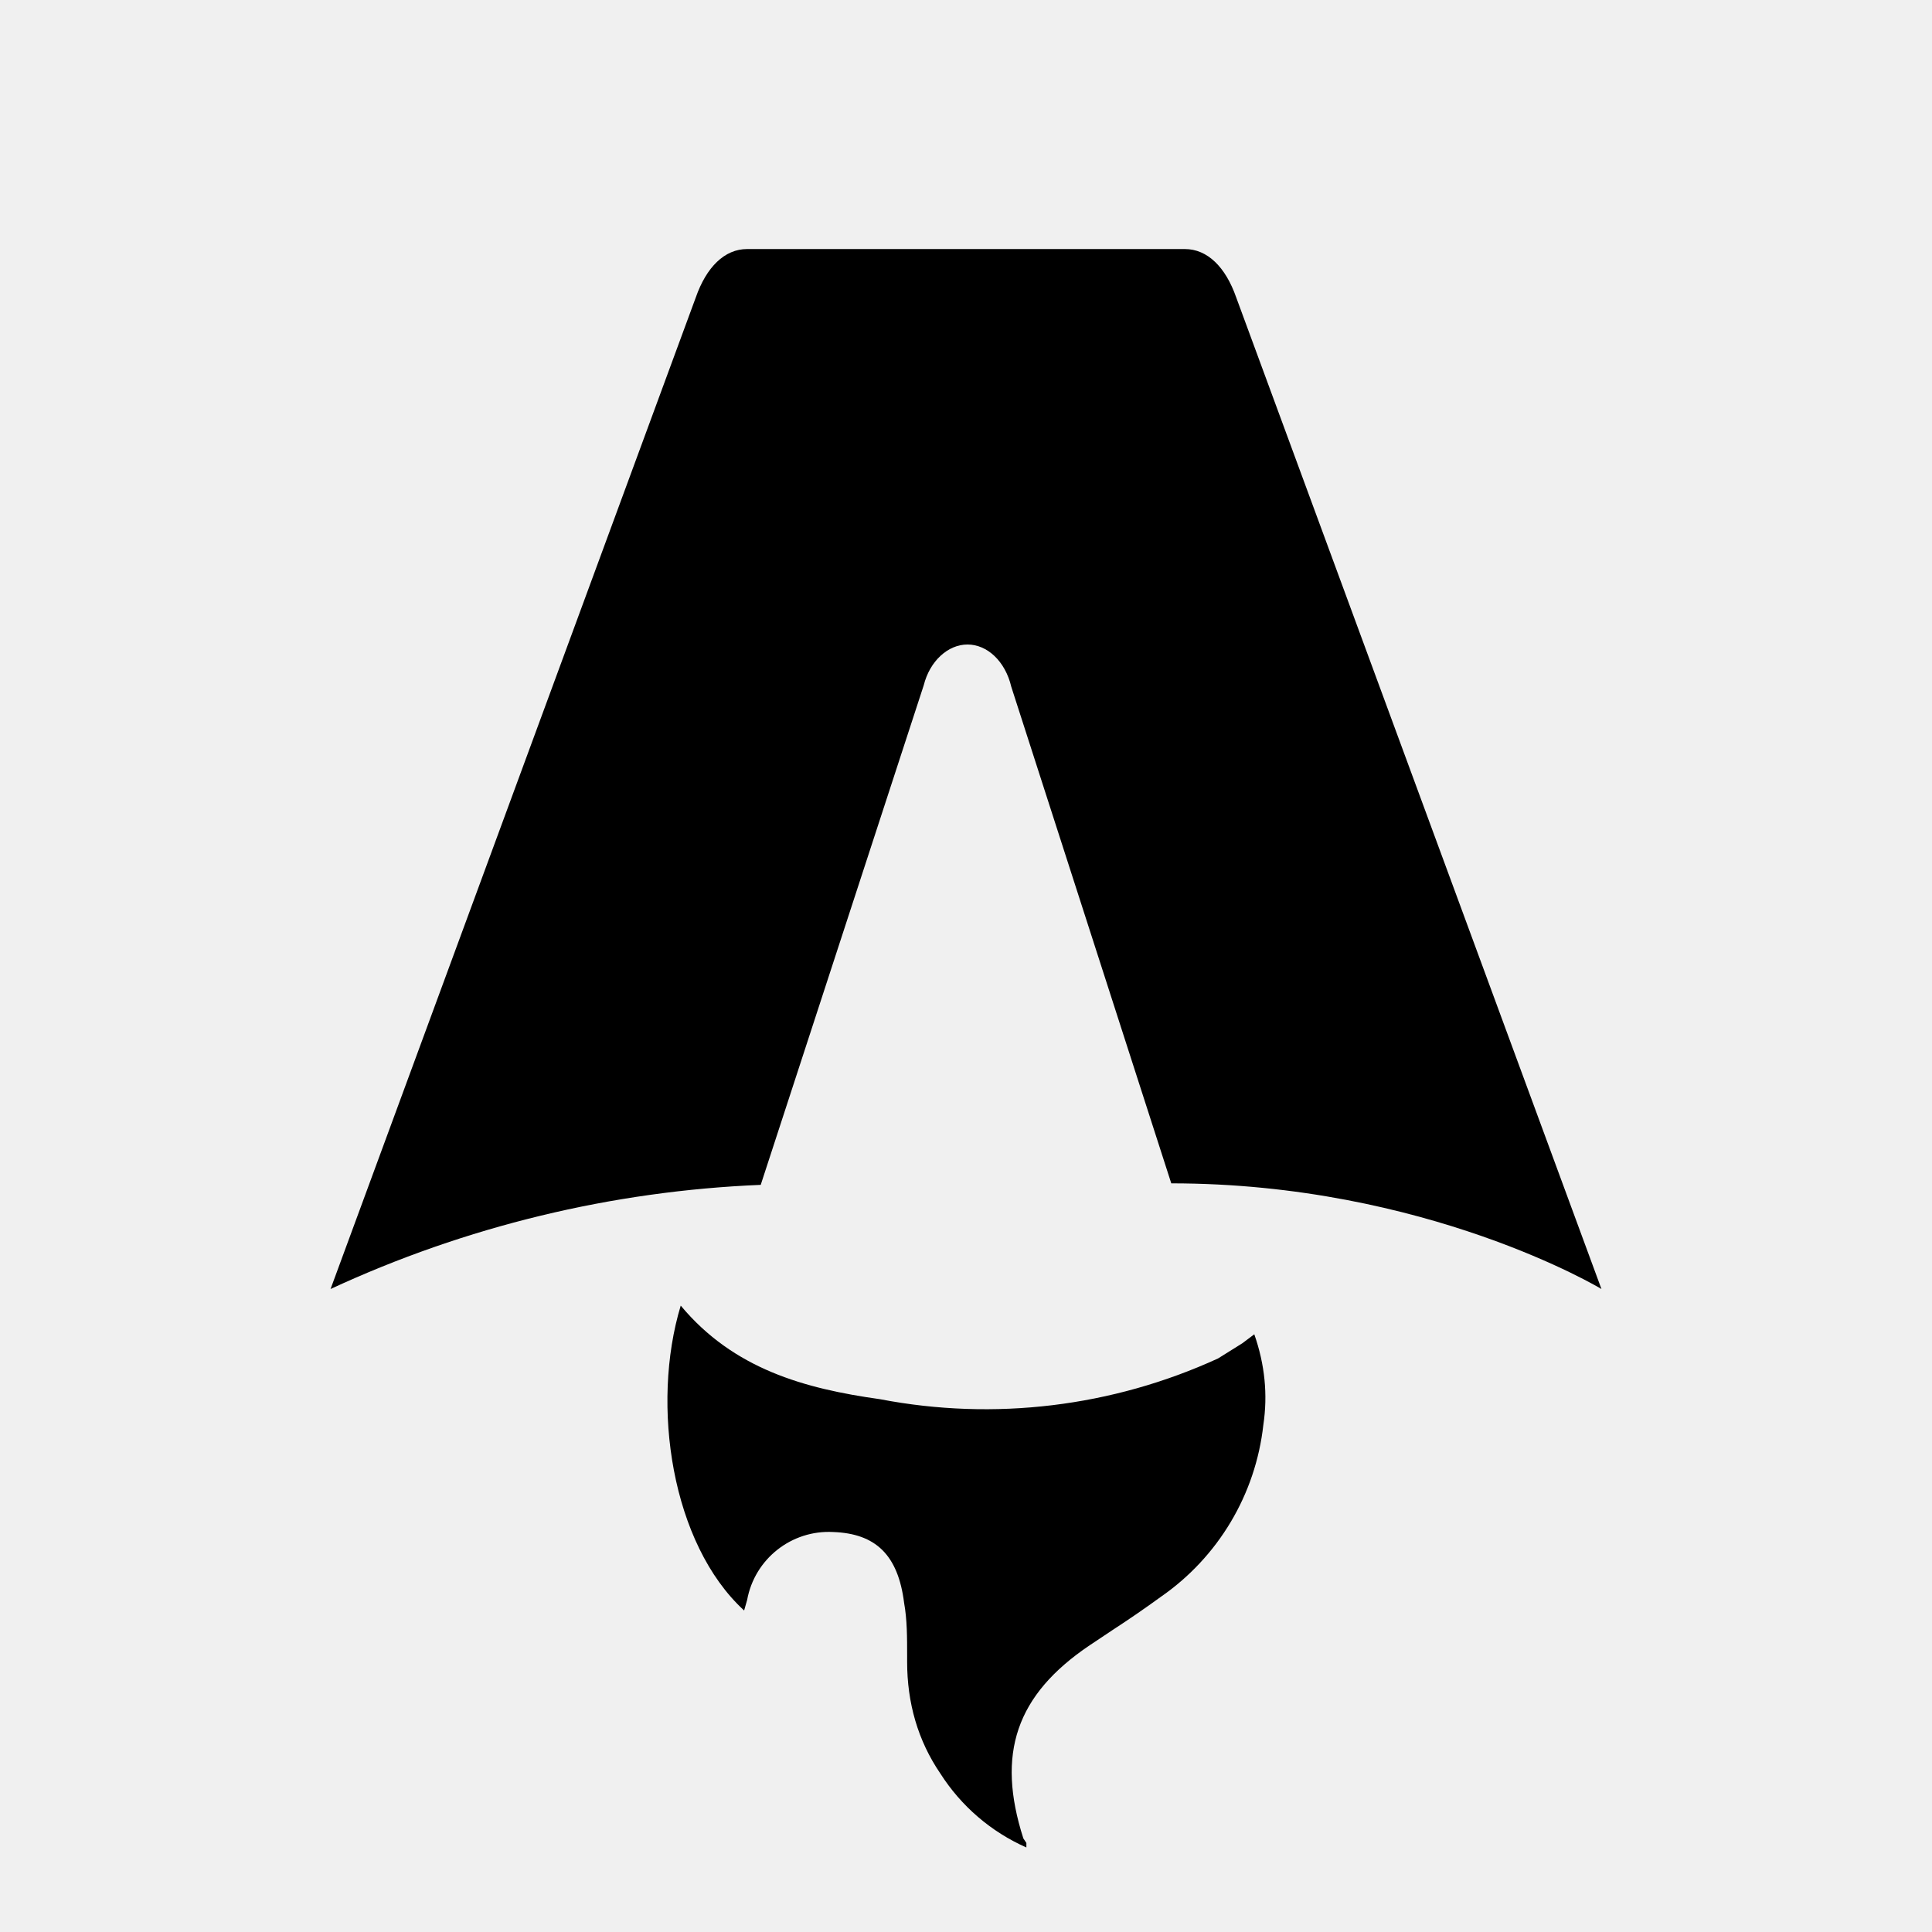
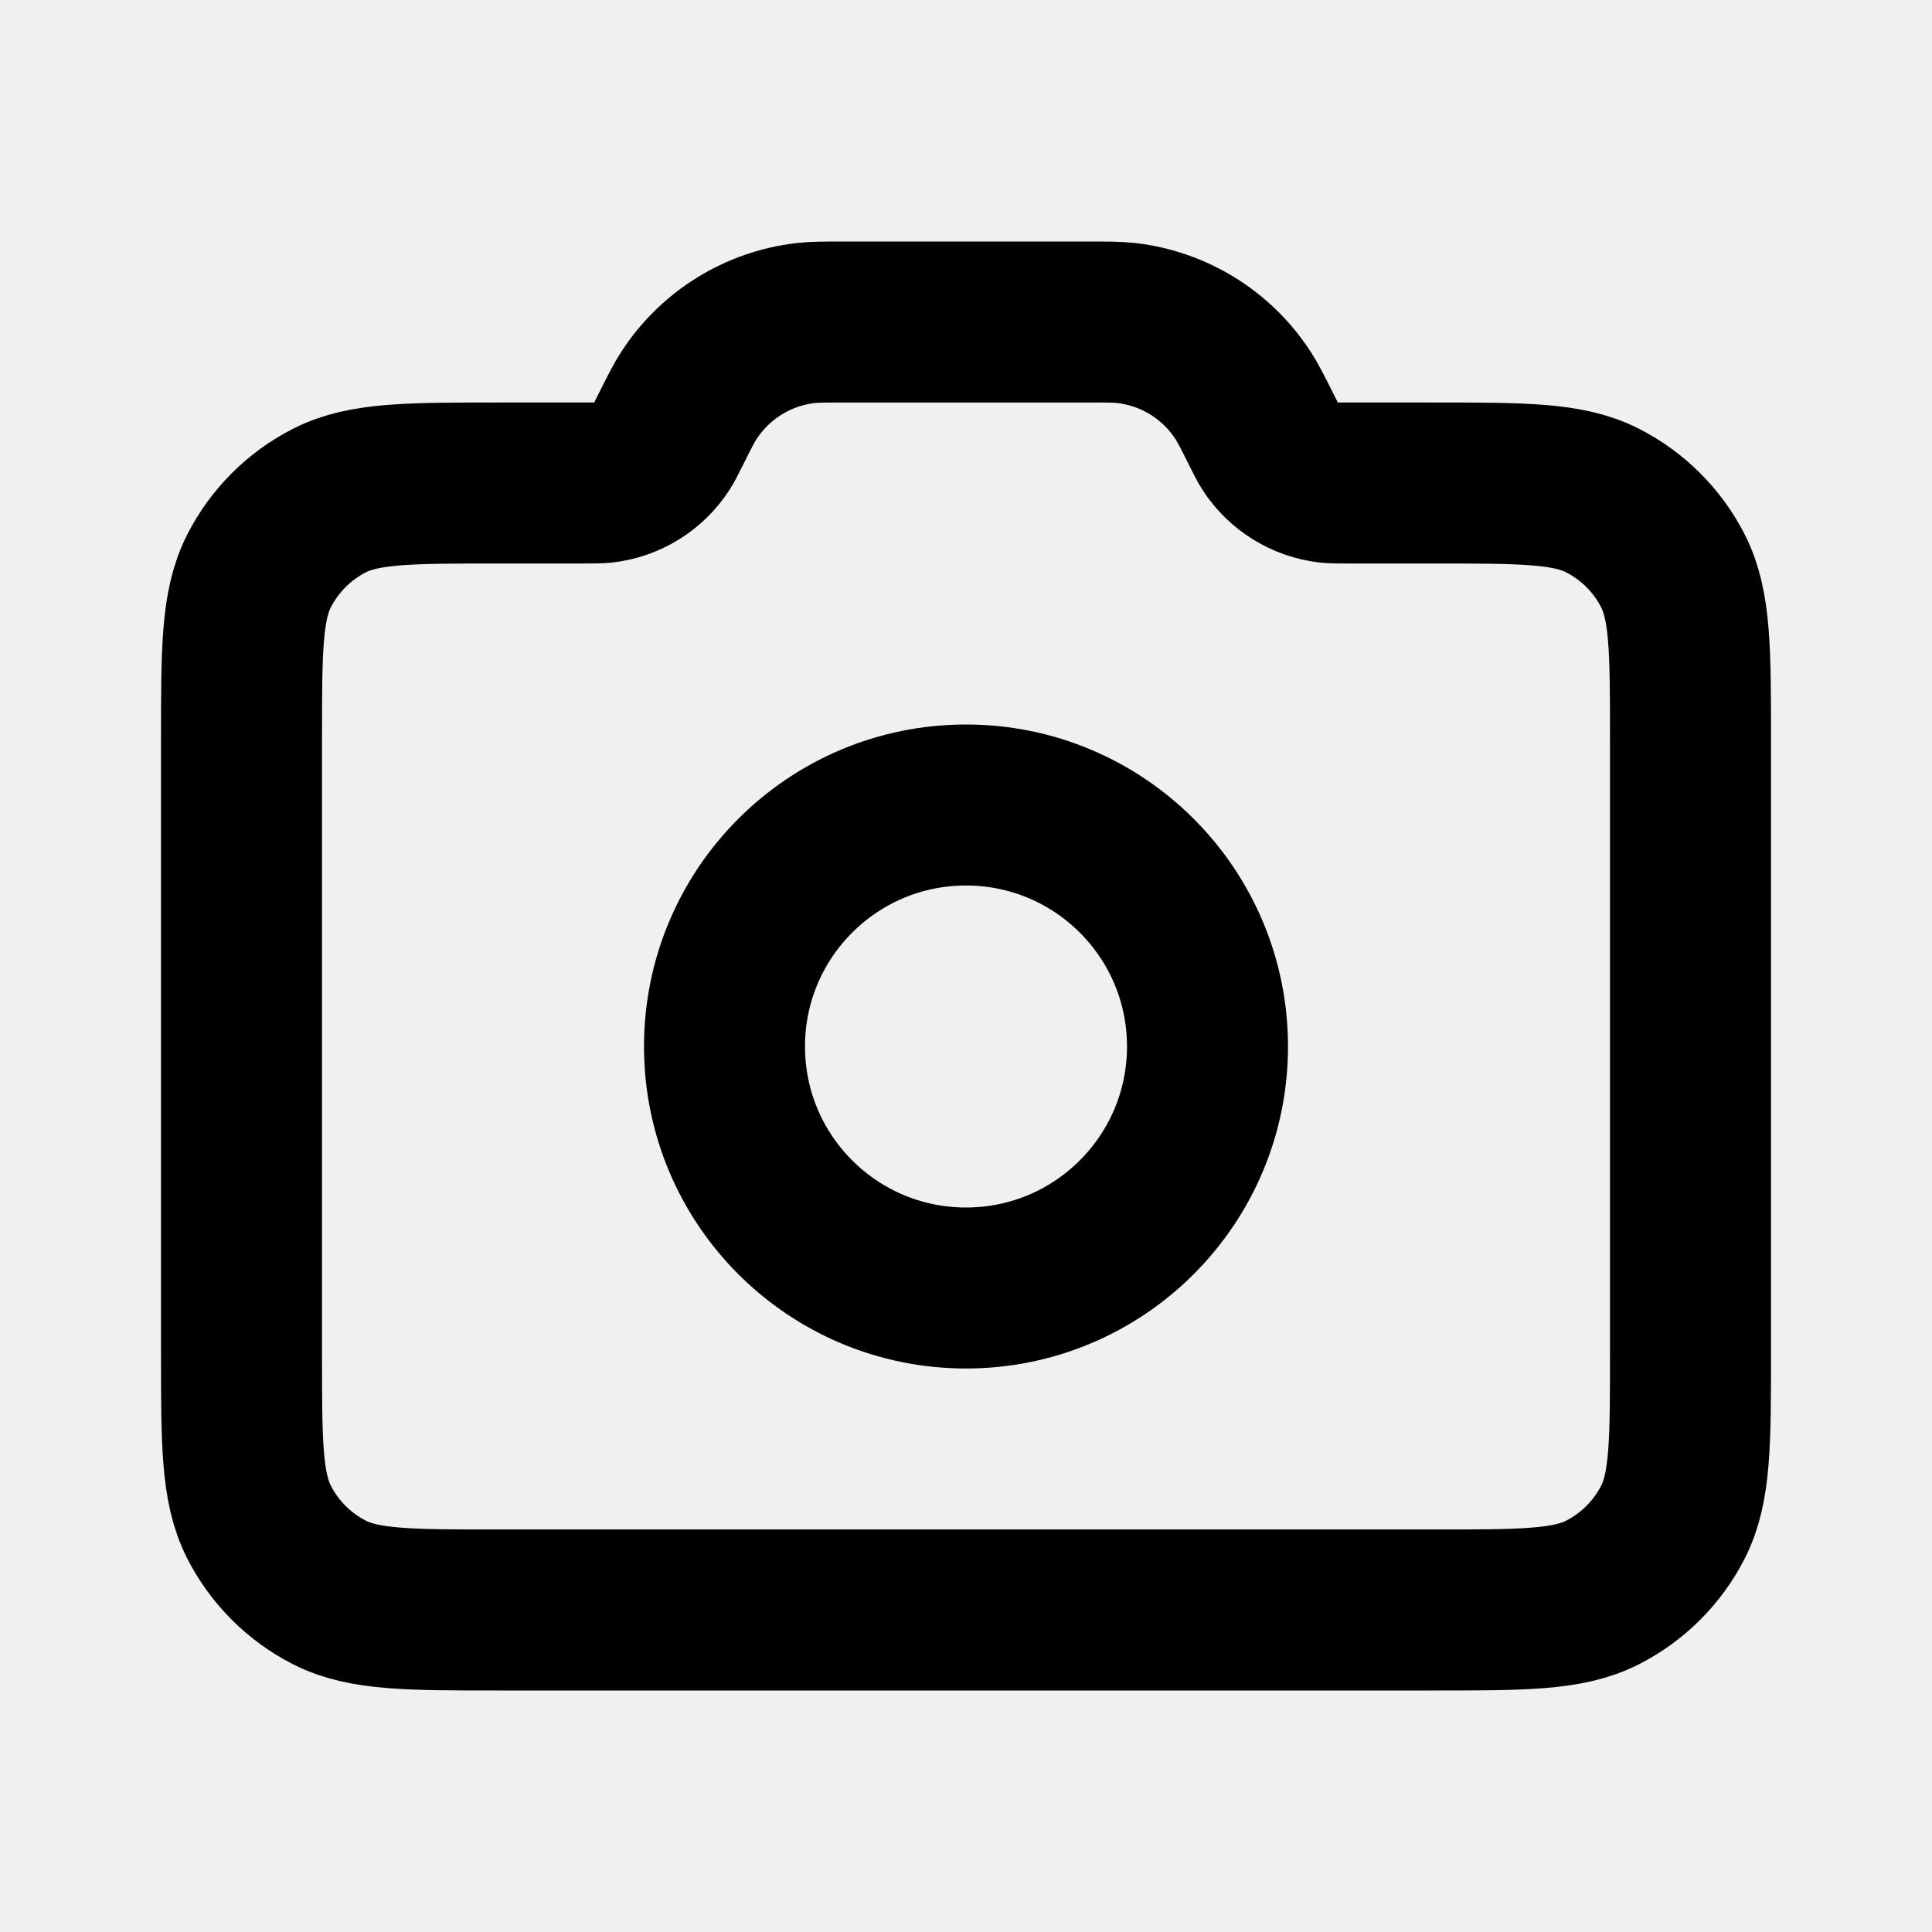
- <svg xmlns="http://www.w3.org/2000/svg" fill="none" viewBox="0 0 128 128">
-   <path d="M50.4 78.5a75.1 75.1 0 0 0-28.5 6.9l24.2-65.7c.7-2 1.9-3.2 3.4-3.2h29c1.5 0 2.7 1.2 3.4 3.2l24.2 65.7s-11.6-7-28.5-7L67 45.5c-.4-1.7-1.6-2.8-2.9-2.8-1.3 0-2.5 1.1-2.9 2.7L50.4 78.5Zm-1.1 28.2Zm-4.2-20.2c-2 6.6-.6 15.8 4.2 20.2a17.5 17.5 0 0 1 .2-.7 5.5 5.5 0 0 1 5.7-4.5c2.8.1 4.3 1.5 4.7 4.7.2 1.1.2 2.3.2 3.5v.4c0 2.7.7 5.2 2.2 7.4a13 13 0 0 0 5.7 4.9v-.3l-.2-.3c-1.8-5.6-.5-9.5 4.4-12.8l1.5-1a73 73 0 0 0 3.2-2.2 16 16 0 0 0 6.8-11.4c.3-2 .1-4-.6-6l-.8.6-1.6 1a37 37 0 0 1-22.4 2.7c-5-.7-9.7-2-13.2-6.2Z" />
-   <style>
-         path { fill: #000; }
-         @media (prefers-color-scheme: dark) {
-             path { fill: #FFF; }
-         }
-     </style>
+ <svg xmlns="http://www.w3.org/2000/svg" width="800px" height="800px" viewBox="0 0 24 24" fill="none">
+   <path d="M12 16C13.657 16 15 14.657 15 13C15 11.343 13.657 10 12 10C10.343 10 9 11.343 9 13C9 14.657 10.343 16 12 16Z" stroke="#000000" stroke-width="2" stroke-linecap="round" stroke-linejoin="round" />
+   <path d="M3 16.8V9.2C3 8.08 3 7.52 3.218 7.092C3.41 6.716 3.716 6.41 4.092 6.218C4.52 6 5.08 6 6.2 6H7.255C7.378 6 7.439 6 7.496 5.994C7.792 5.96 8.057 5.796 8.22 5.546C8.251 5.498 8.278 5.443 8.333 5.333C8.443 5.113 8.498 5.003 8.561 4.908C8.886 4.409 9.417 4.081 10.008 4.013C10.122 4 10.245 4 10.491 4H13.509C13.755 4 13.878 4 13.992 4.013C14.583 4.081 15.114 4.409 15.439 4.908C15.502 5.003 15.557 5.113 15.667 5.333C15.722 5.443 15.749 5.498 15.78 5.546C15.943 5.796 16.208 5.96 16.504 5.994C16.561 6 16.622 6 16.745 6H17.8C18.92 6 19.48 6 19.908 6.218C20.284 6.41 20.59 6.716 20.782 7.092C21 7.52 21 8.08 21 9.2V16.8C21 17.92 21 18.48 20.782 18.908C20.59 19.284 20.284 19.59 19.908 19.782C19.48 20 18.92 20 17.8 20H6.2C5.08 20 4.52 20 4.092 19.782C3.716 19.59 3.41 19.284 3.218 18.908C3 18.48 3 17.92 3 16.8Z" stroke="#000000" stroke-width="2" stroke-linecap="round" stroke-linejoin="round" />
</svg>
